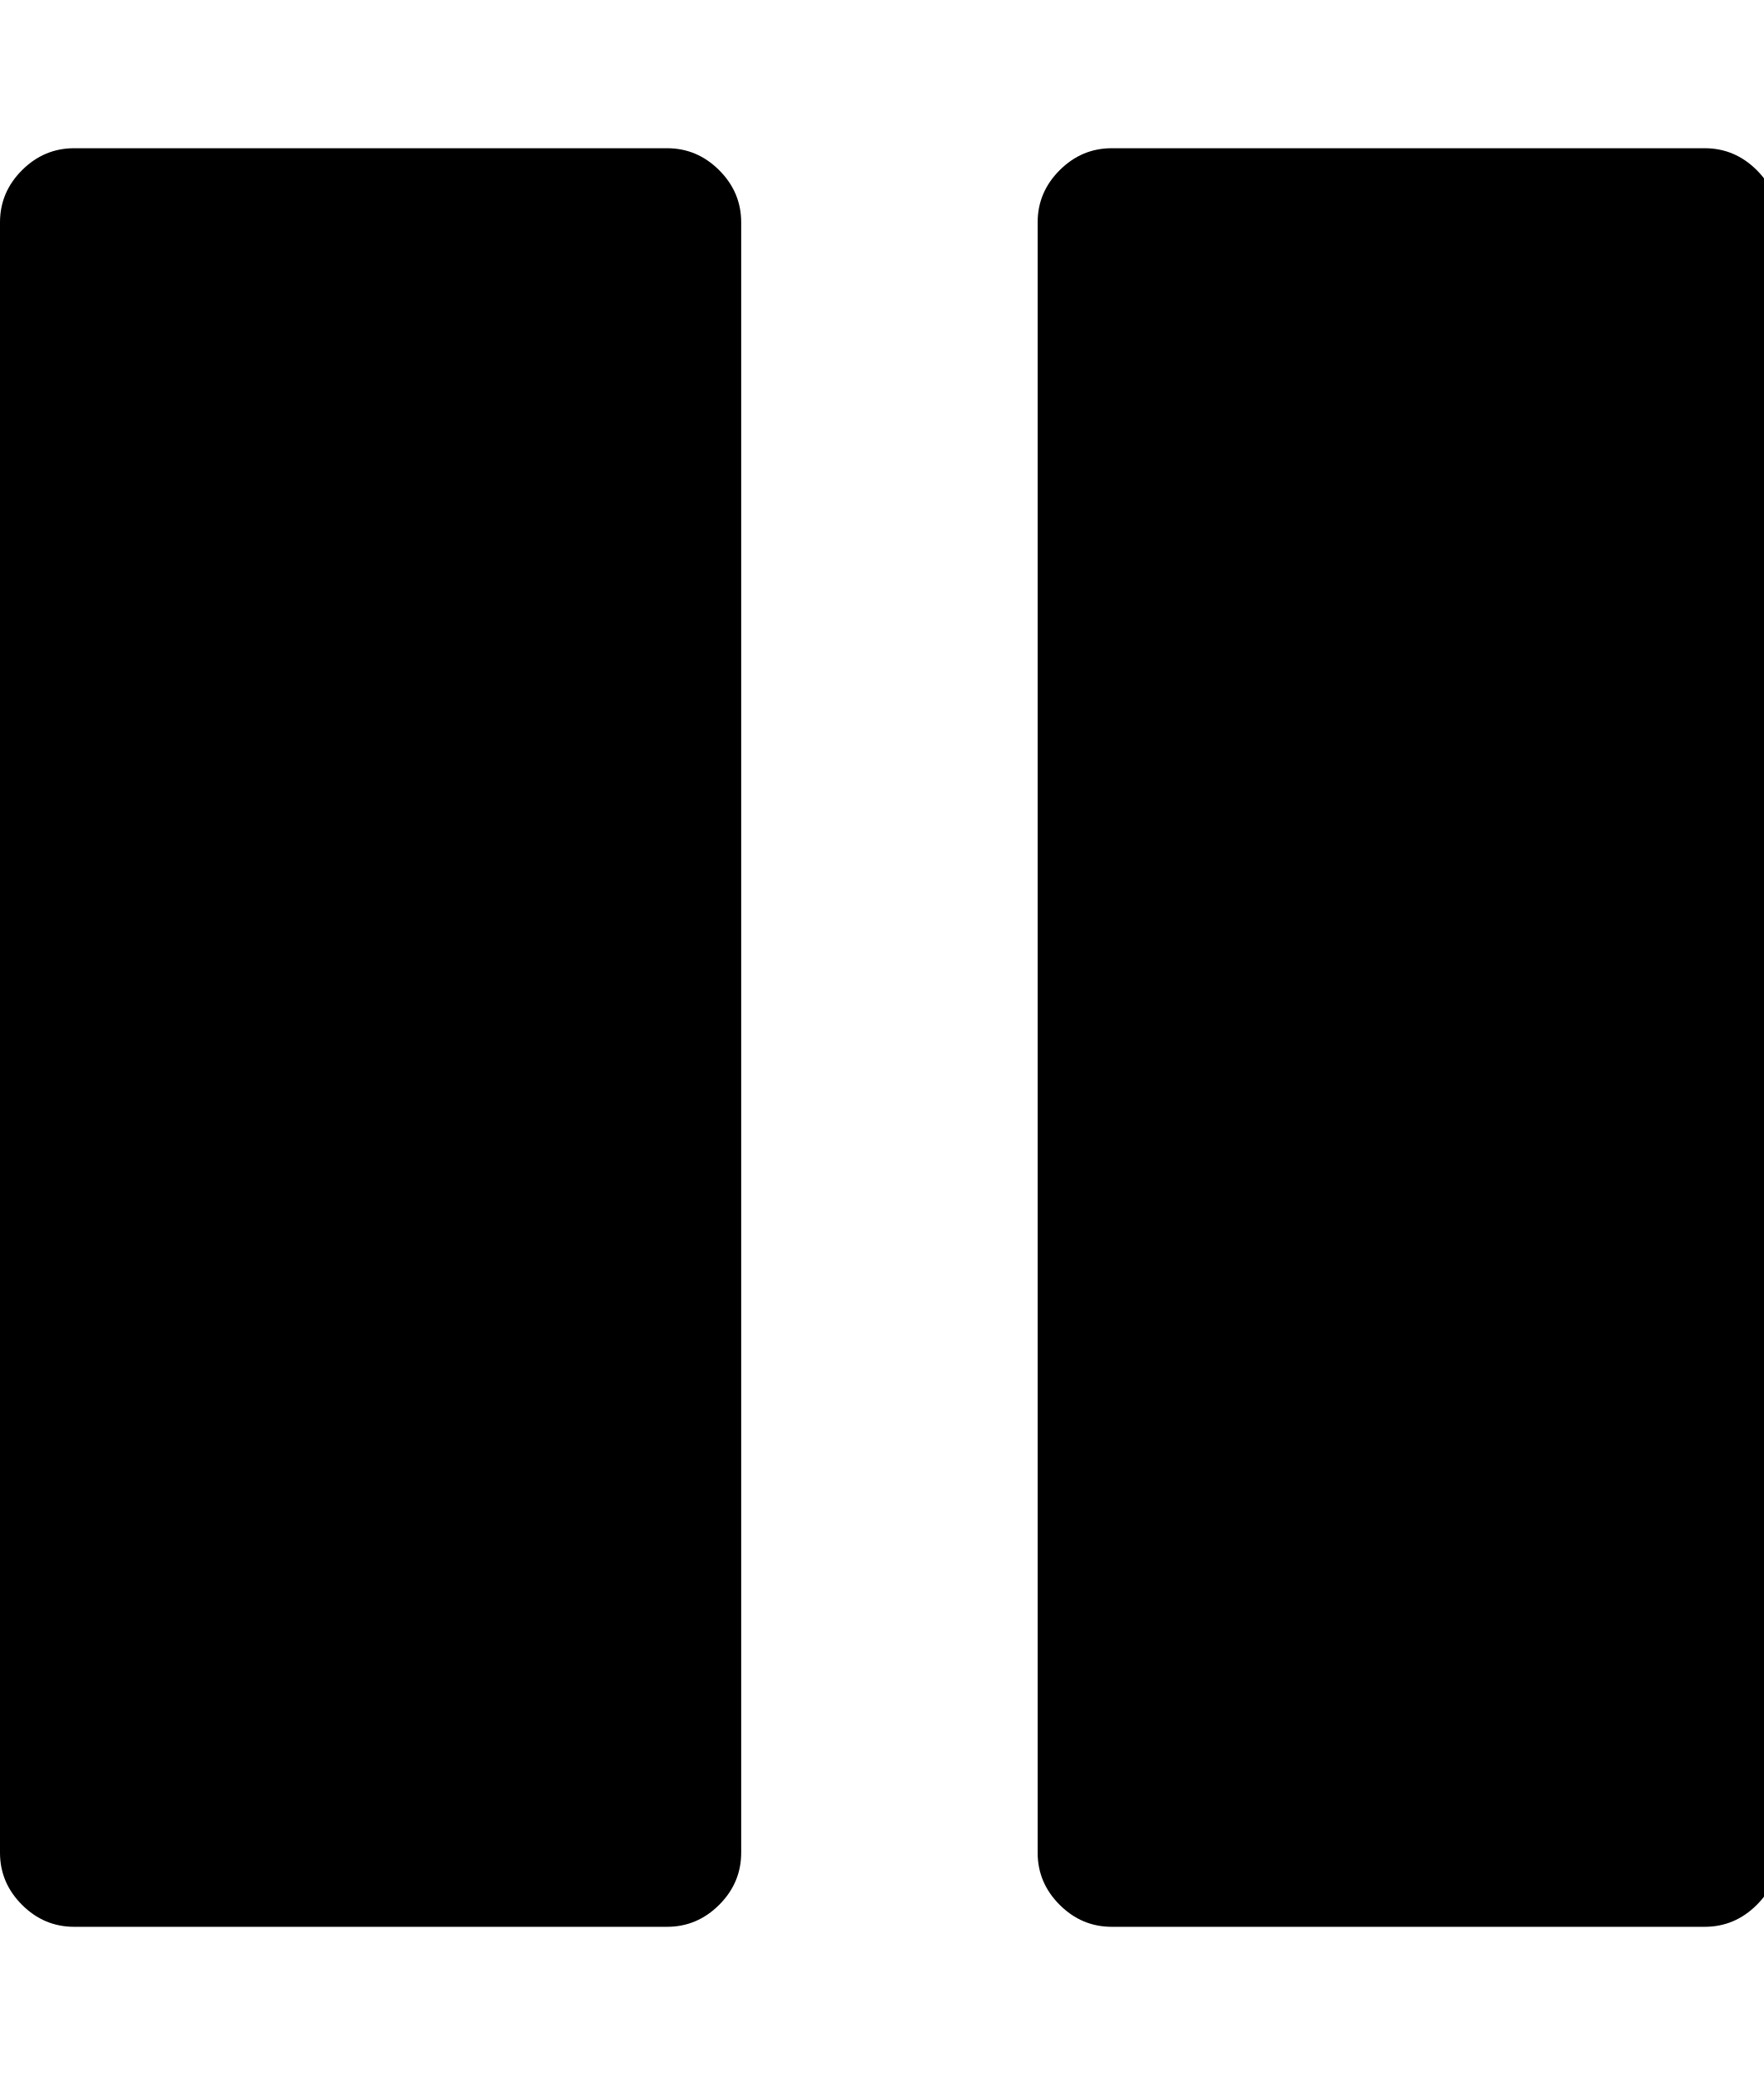
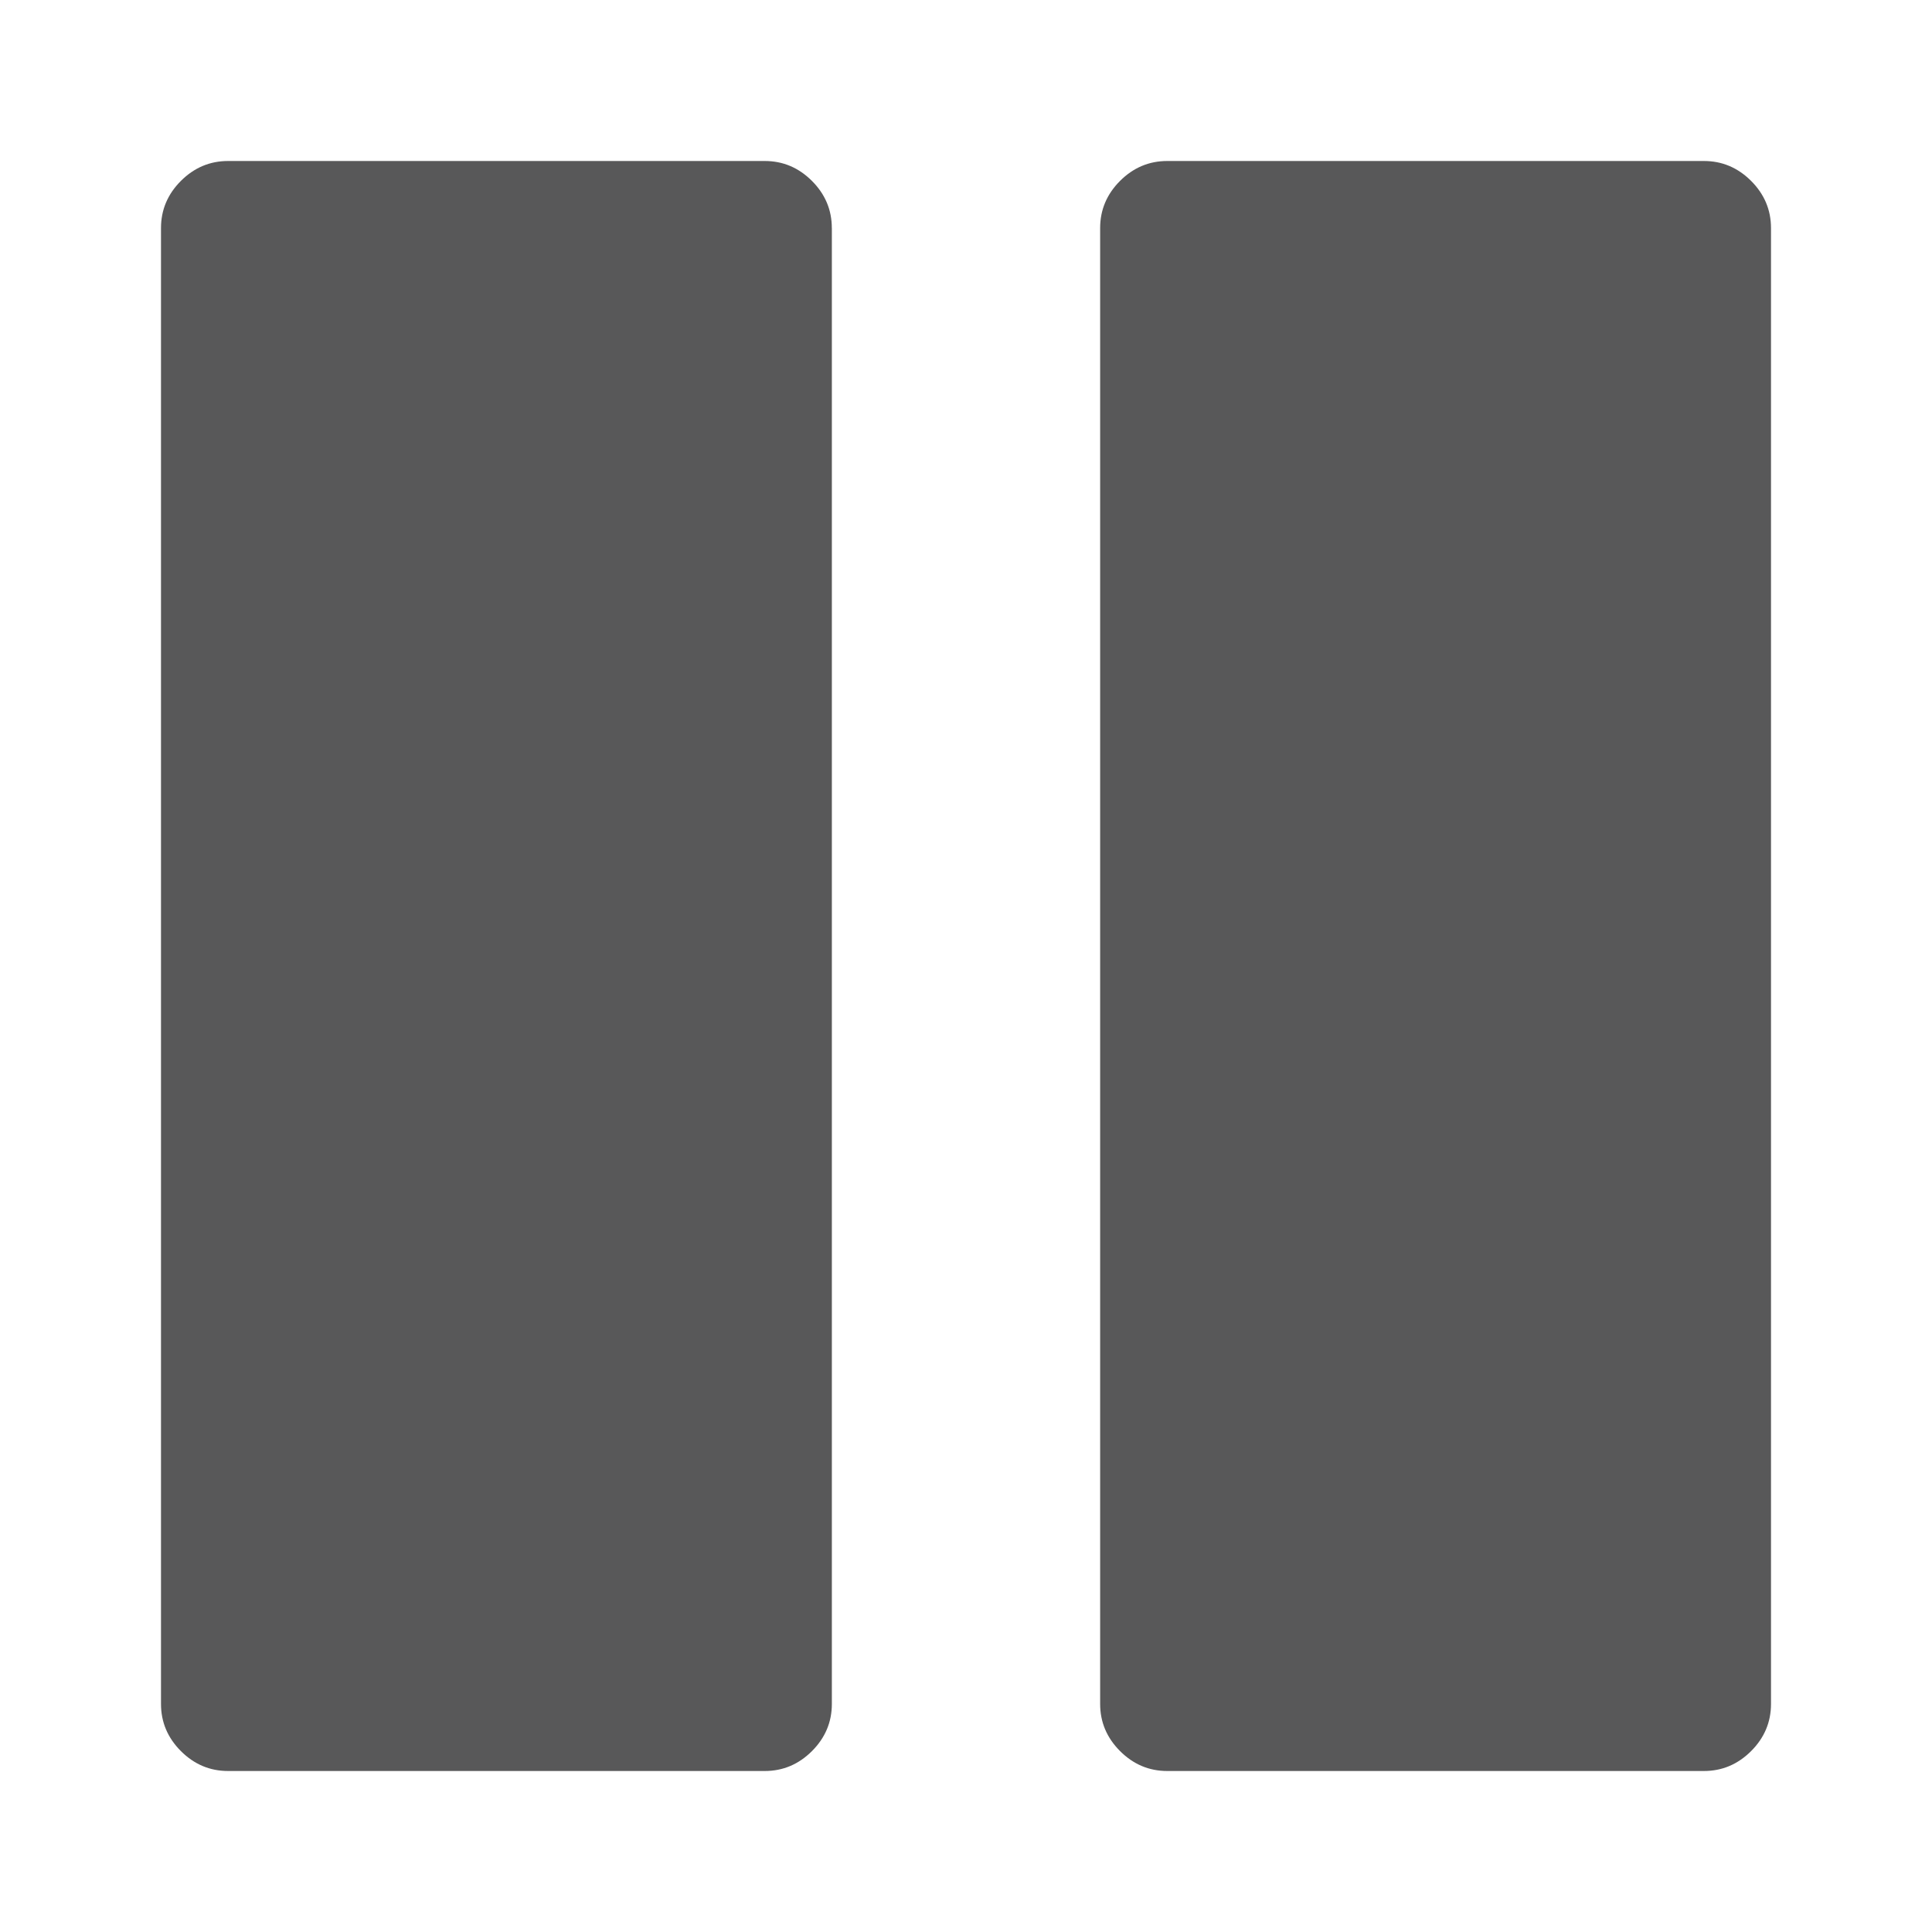
- <svg xmlns="http://www.w3.org/2000/svg" version="1.1" width="51" height="60" viewBox="0 0 51 60">
-   <path d="M51.429 6.429v47.143q0 0.871-0.636 1.507t-1.507 0.636h-17.143q-0.871 0-1.507-0.636t-0.636-1.507v-47.143q0-0.871 0.636-1.507t1.507-0.636h17.143q0.871 0 1.507 0.636t0.636 1.507zM21.429 6.429v47.143q0 0.871-0.636 1.507t-1.507 0.636h-17.143q-0.871 0-1.507-0.636t-0.636-1.507v-47.143q0-0.871 0.636-1.507t1.507-0.636h17.143q0.871 0 1.507 0.636t0.636 1.507z" />
+ <svg xmlns="http://www.w3.org/2000/svg" version="1.1" width="60" height="60" viewBox="0 0 60 60" id="svg6322">
+   <defs id="defs6328" />
+   <path d="M 55,7.083 V 52.917 q 0,0.847 -0.618,1.465 Q 53.763,55 52.917,55 H 36.25 Q 35.403,55 34.785,54.382 34.166,53.763 34.166,52.917 V 7.083 q 0,-0.847 0.618,-1.465 Q 35.403,5 36.25,5 H 52.917 Q 53.763,5 54.382,5.618 55,6.237 55,7.083 z m -29.166,0 V 52.917 q 0,0.847 -0.618,1.465 Q 24.597,55 23.75,55 H 7.083 Q 6.237,55 5.618,54.382 5,53.763 5,52.917 V 7.083 q 0,-0.847 0.618,-1.465 Q 6.237,5 7.083,5 h 16.667 q 0.847,0 1.465,0.618 0.618,0.618 0.618,1.465 z" id="path6324" style="fill:#585859;fill-opacity:1" />
</svg>
